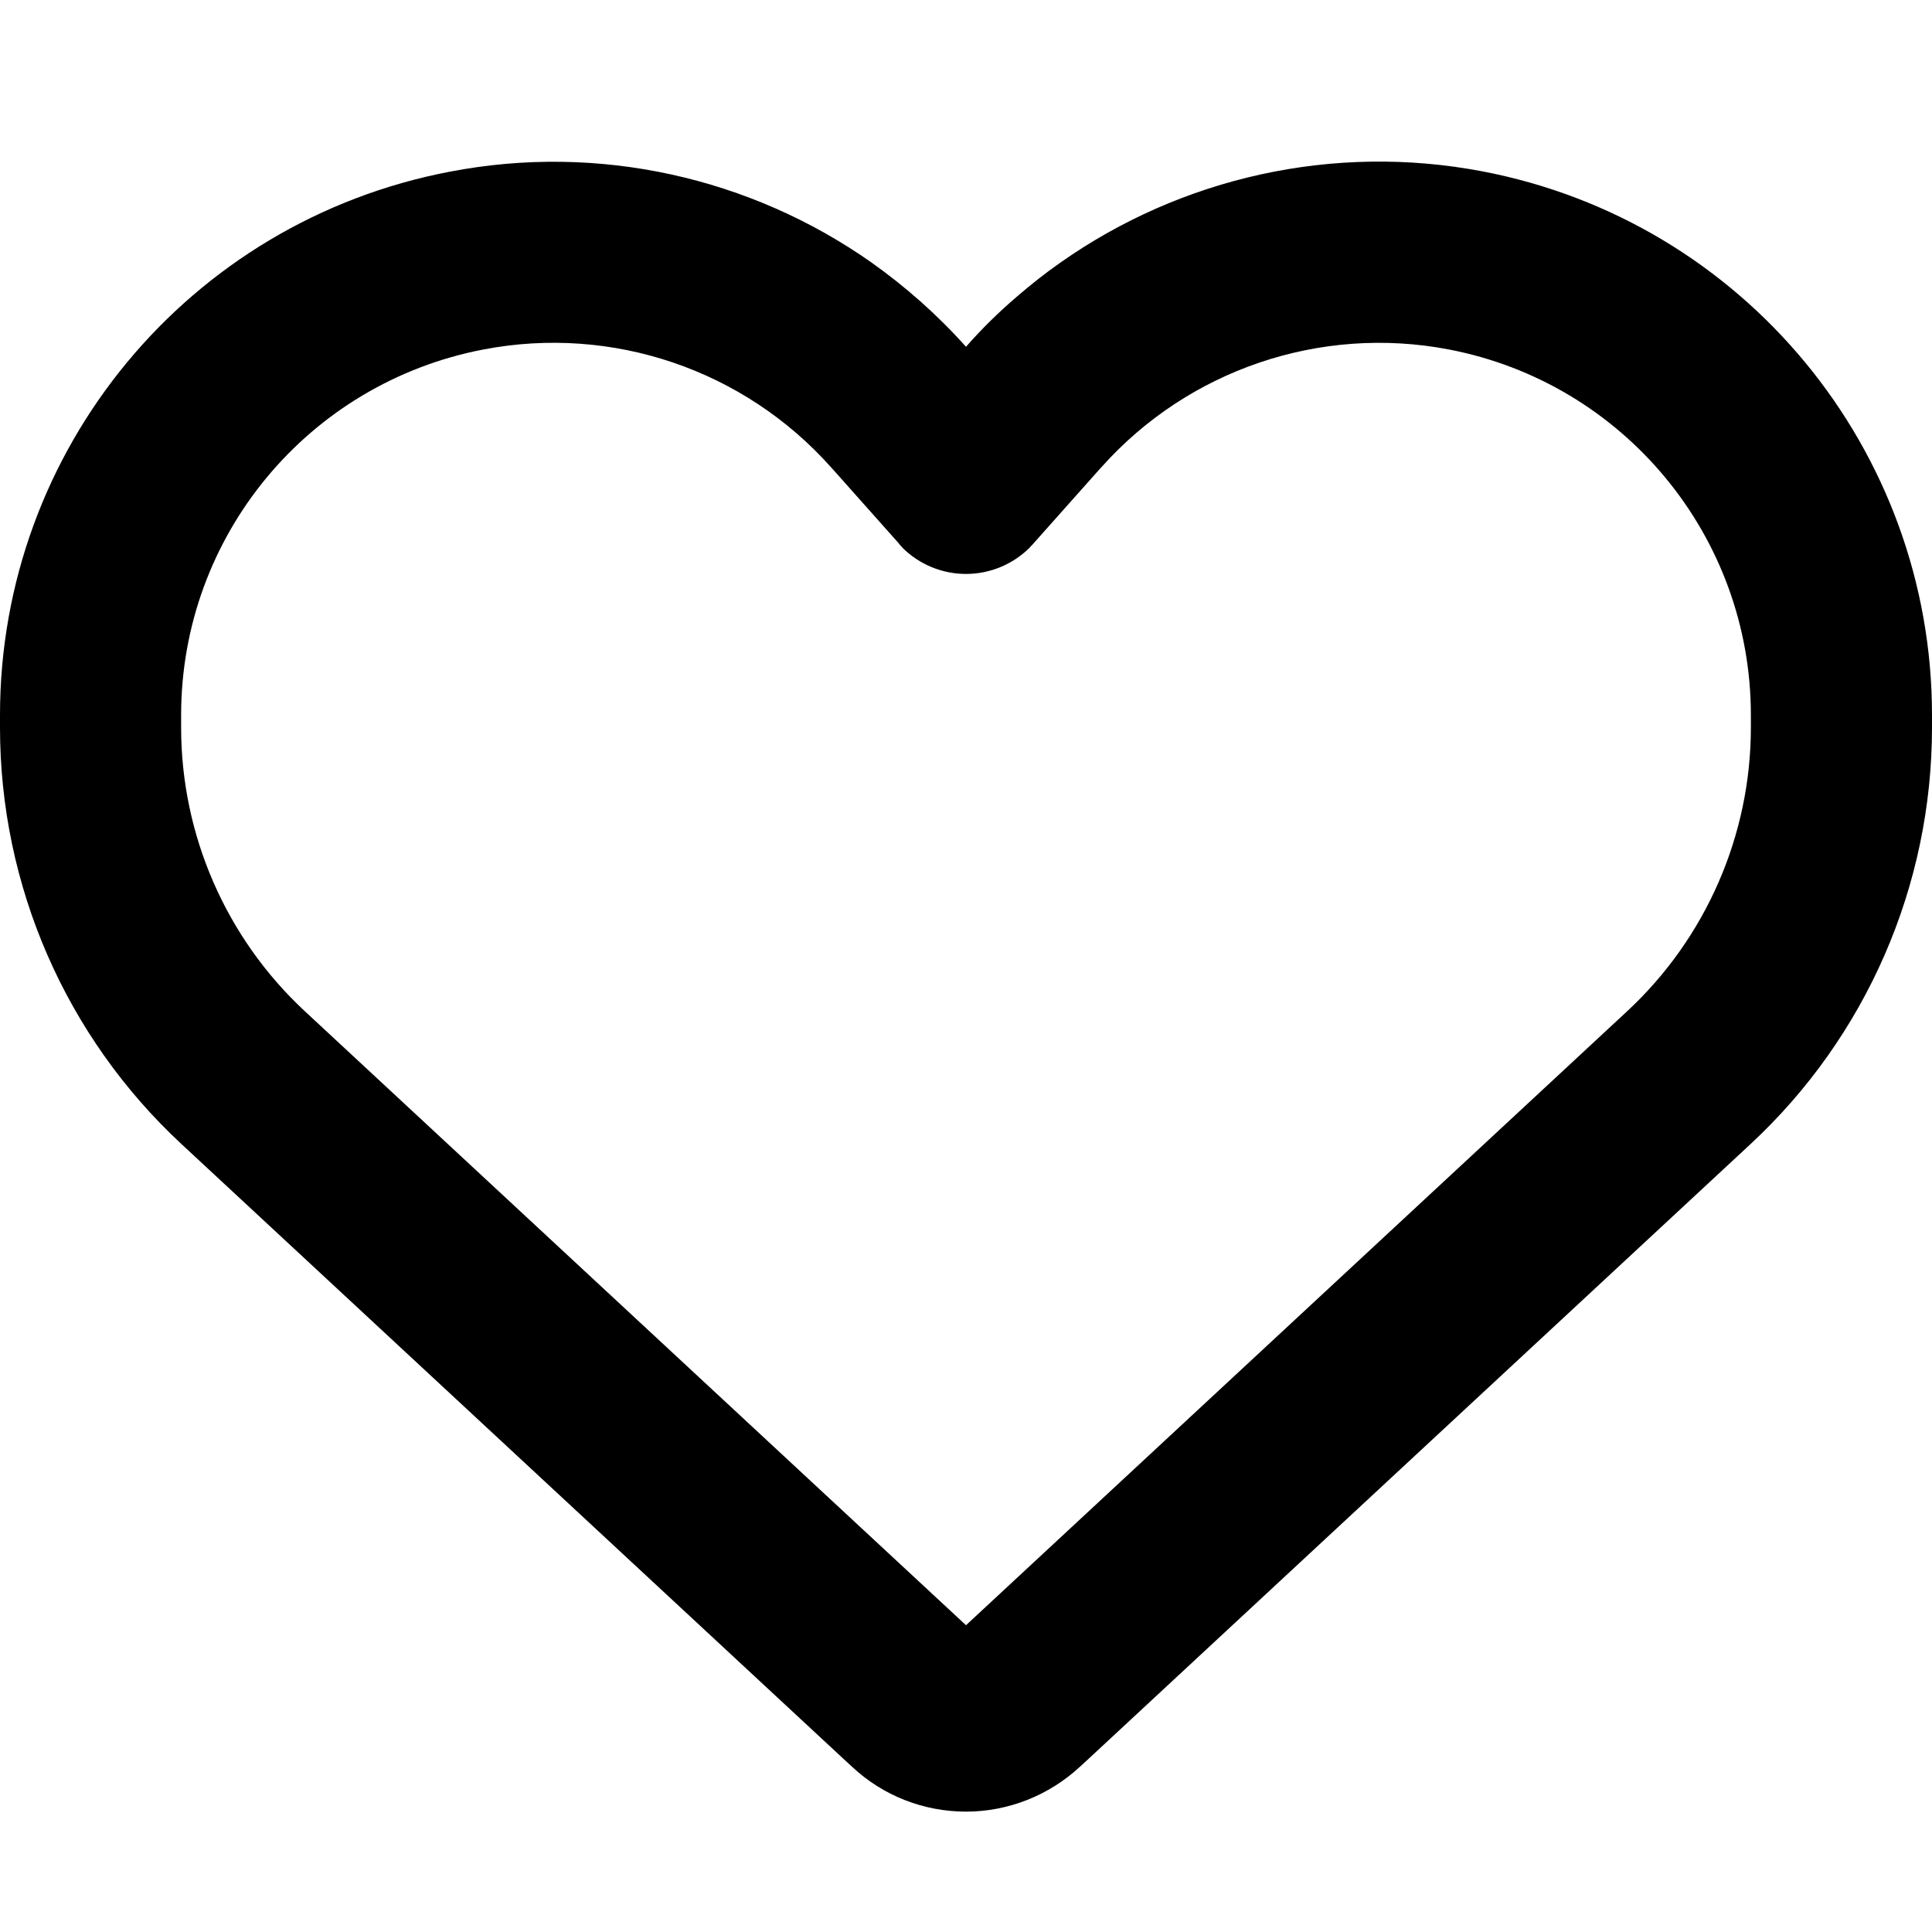
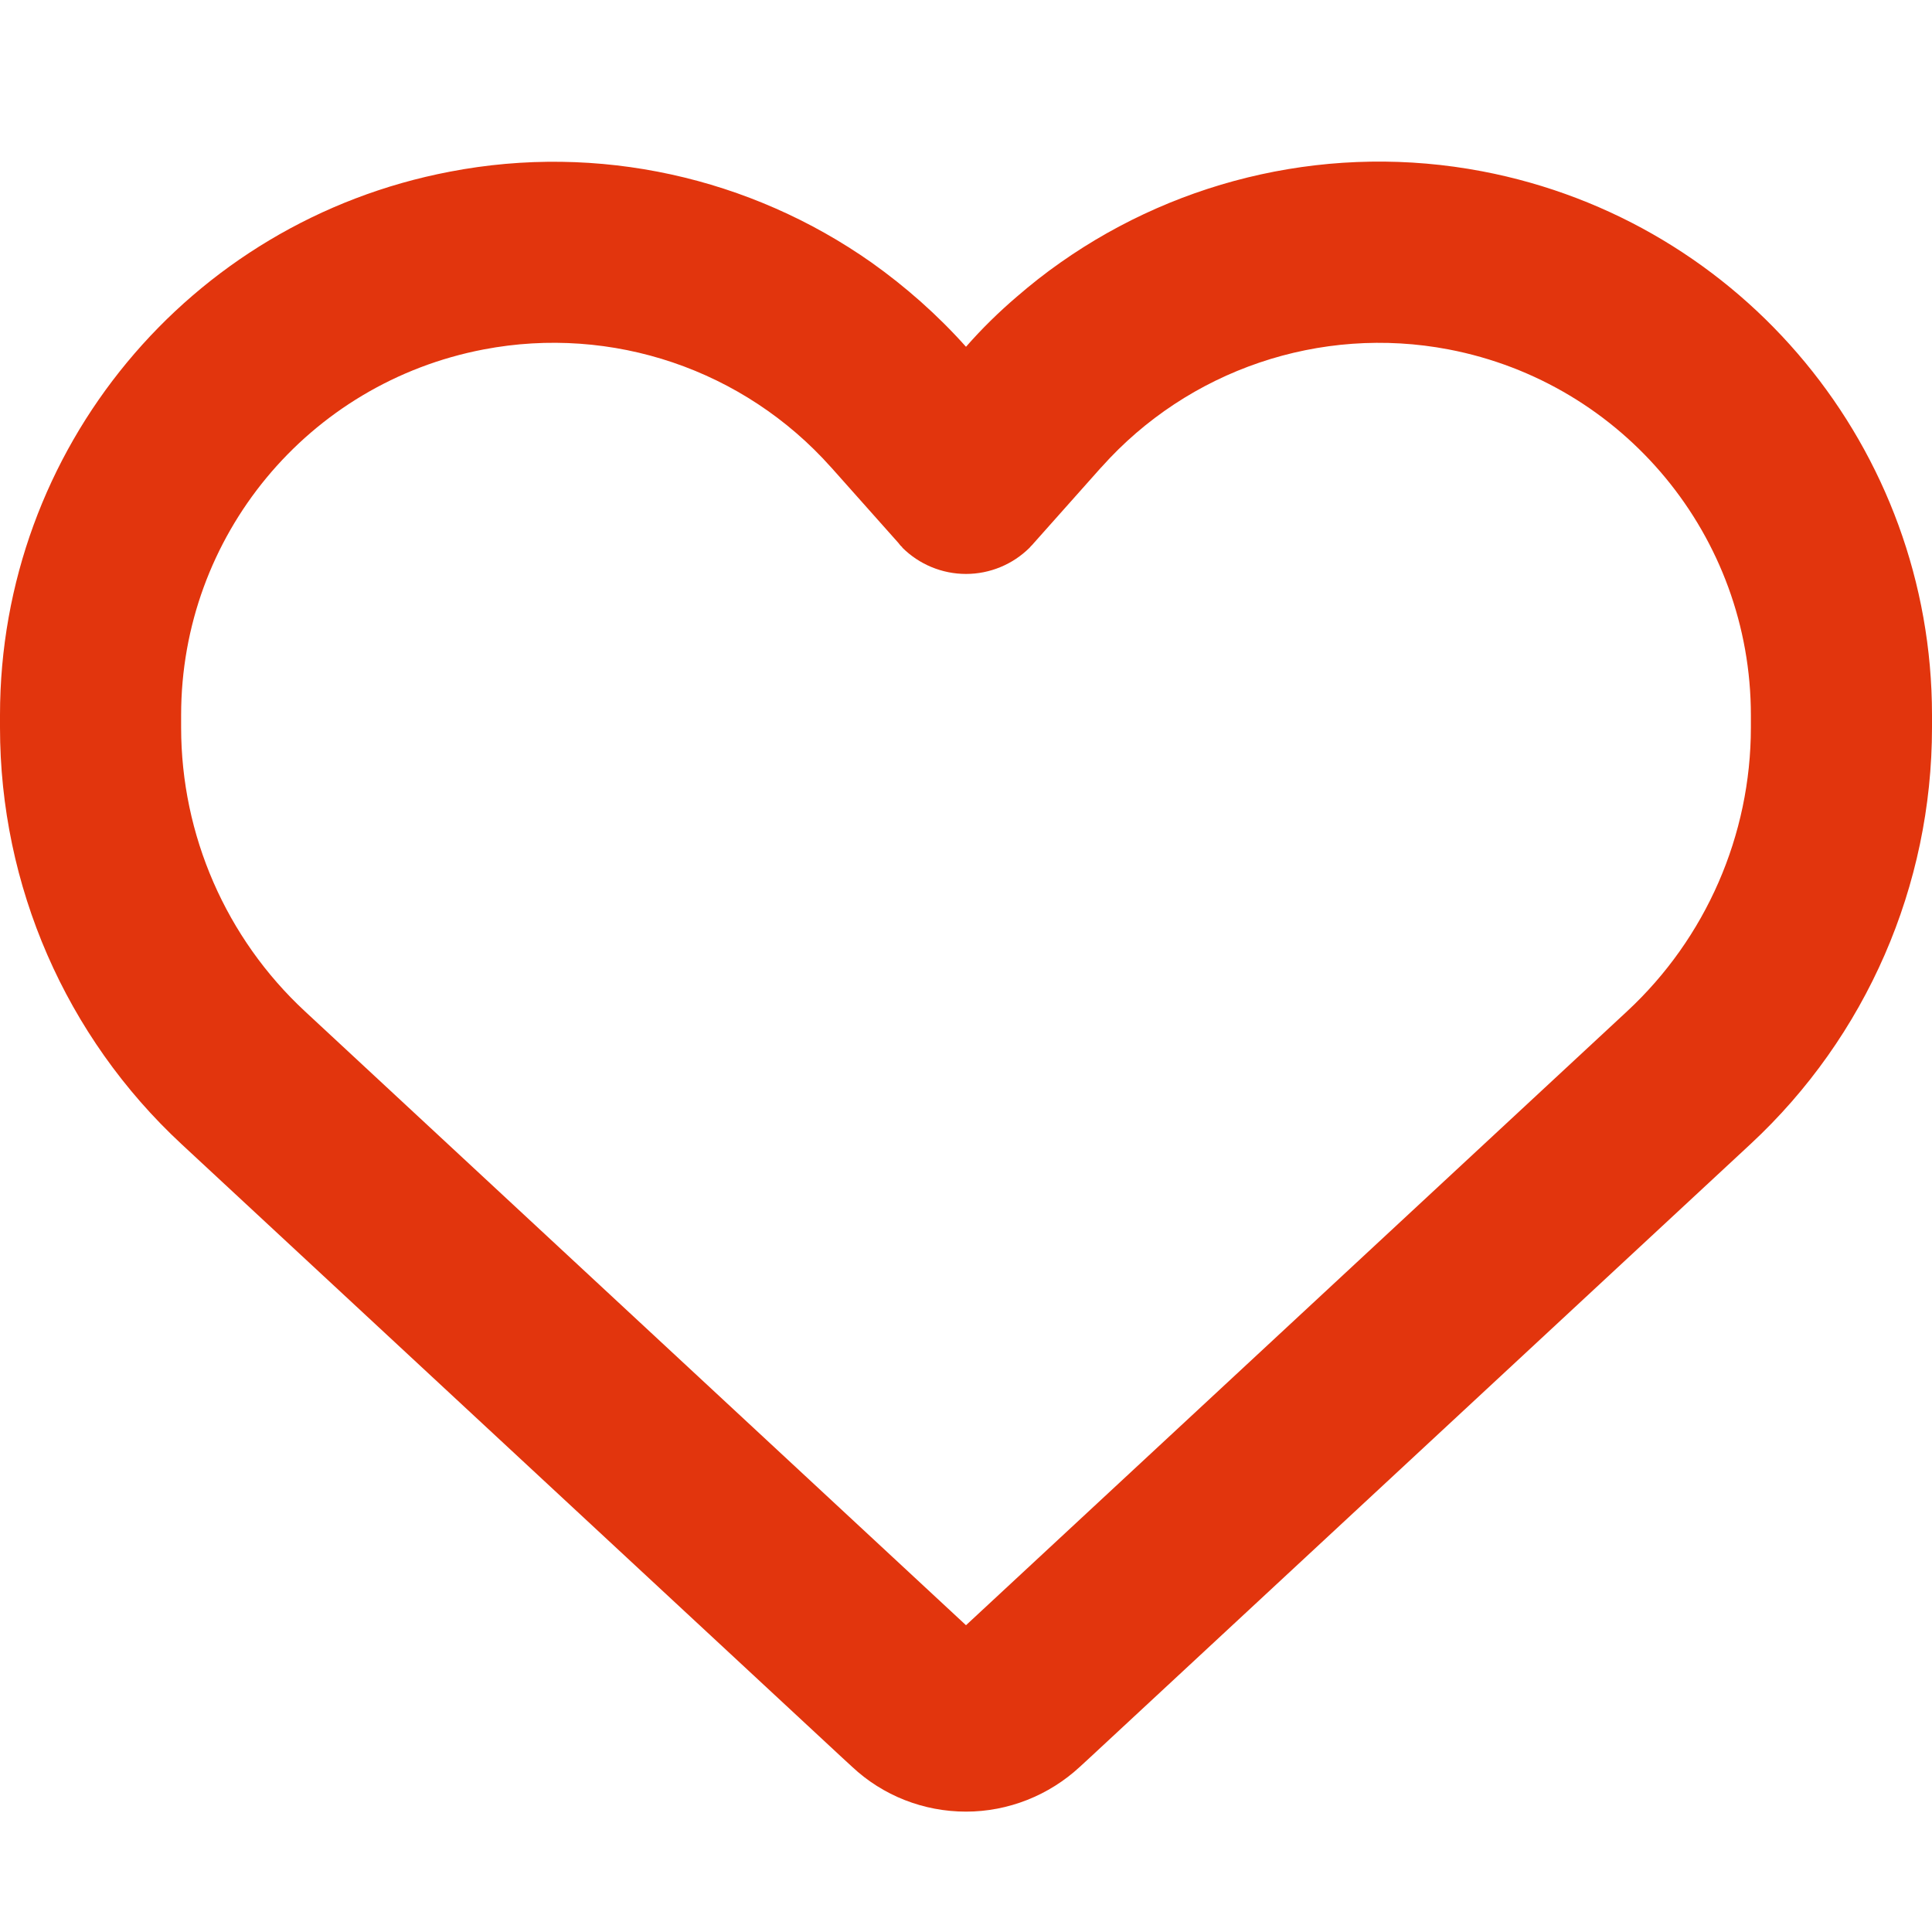
<svg xmlns="http://www.w3.org/2000/svg" viewBox="0 0 512 512">
-   <path d="M225.8 468.2l-2.5-2.3L48.1 303.2C17.4 274.7 0 234.7 0 192.8v-3.3c0-70.4 50-130.8 119.2-144C158.6 37.9 198.9 47 231 69.6c9 6.4 17.4 13.8 25 22.3c4.2-4.8 8.7-9.2 13.5-13.3c3.7-3.2 7.5-6.2 11.5-9c0 0 0 0 0 0C313.1 47 353.4 37.9 392.8 45.4C462 58.6 512 119.1 512 189.5v3.3c0 41.9-17.4 81.9-48.1 110.4L288.7 465.9l-2.5 2.3c-8.2 7.6-19 11.9-30.2 11.9s-22-4.2-30.2-11.9zM239.1 145c-.4-.3-.7-.7-1-1.1l-17.8-20c0 0-.1-.1-.1-.1c0 0 0 0 0 0c-23.1-25.9-58-37.7-92-31.2C81.6 101.5 48 142.1 48 189.5v3.3c0 28.5 11.9 55.8 32.8 75.2L256 430.7 431.2 268c20.9-19.4 32.8-46.7 32.8-75.2v-3.3c0-47.3-33.6-88-80.1-96.9c-34-6.5-69 5.4-92 31.2c0 0 0 0-.1 .1s0 0-.1 .1l-17.8 20c-.3 .4-.7 .7-1 1.1c-4.5 4.5-10.6 7-16.9 7s-12.4-2.5-16.9-7z" />
+   <path fill="#E2350D" d="M225.8 468.2l-2.5-2.3L48.1 303.2C17.4 274.7 0 234.7 0 192.8v-3.3c0-70.4 50-130.8 119.2-144C158.6 37.9 198.9 47 231 69.6c9 6.4 17.4 13.8 25 22.3c4.2-4.8 8.7-9.2 13.5-13.3c3.7-3.2 7.5-6.2 11.5-9c0 0 0 0 0 0C313.1 47 353.4 37.9 392.8 45.4C462 58.6 512 119.1 512 189.5v3.3c0 41.9-17.4 81.9-48.1 110.4L288.7 465.9l-2.5 2.3c-8.2 7.6-19 11.9-30.2 11.9s-22-4.2-30.2-11.9zM239.1 145c-.4-.3-.7-.7-1-1.1l-17.8-20c0 0-.1-.1-.1-.1c0 0 0 0 0 0c-23.1-25.9-58-37.7-92-31.2C81.6 101.5 48 142.1 48 189.5v3.3c0 28.5 11.9 55.8 32.8 75.2L256 430.7 431.2 268c20.9-19.4 32.8-46.7 32.8-75.2v-3.3c0-47.3-33.6-88-80.1-96.9c-34-6.5-69 5.4-92 31.2c0 0 0 0-.1 .1s0 0-.1 .1l-17.8 20c-.3 .4-.7 .7-1 1.1c-4.5 4.5-10.6 7-16.9 7s-12.4-2.5-16.9-7z" />
</svg>
